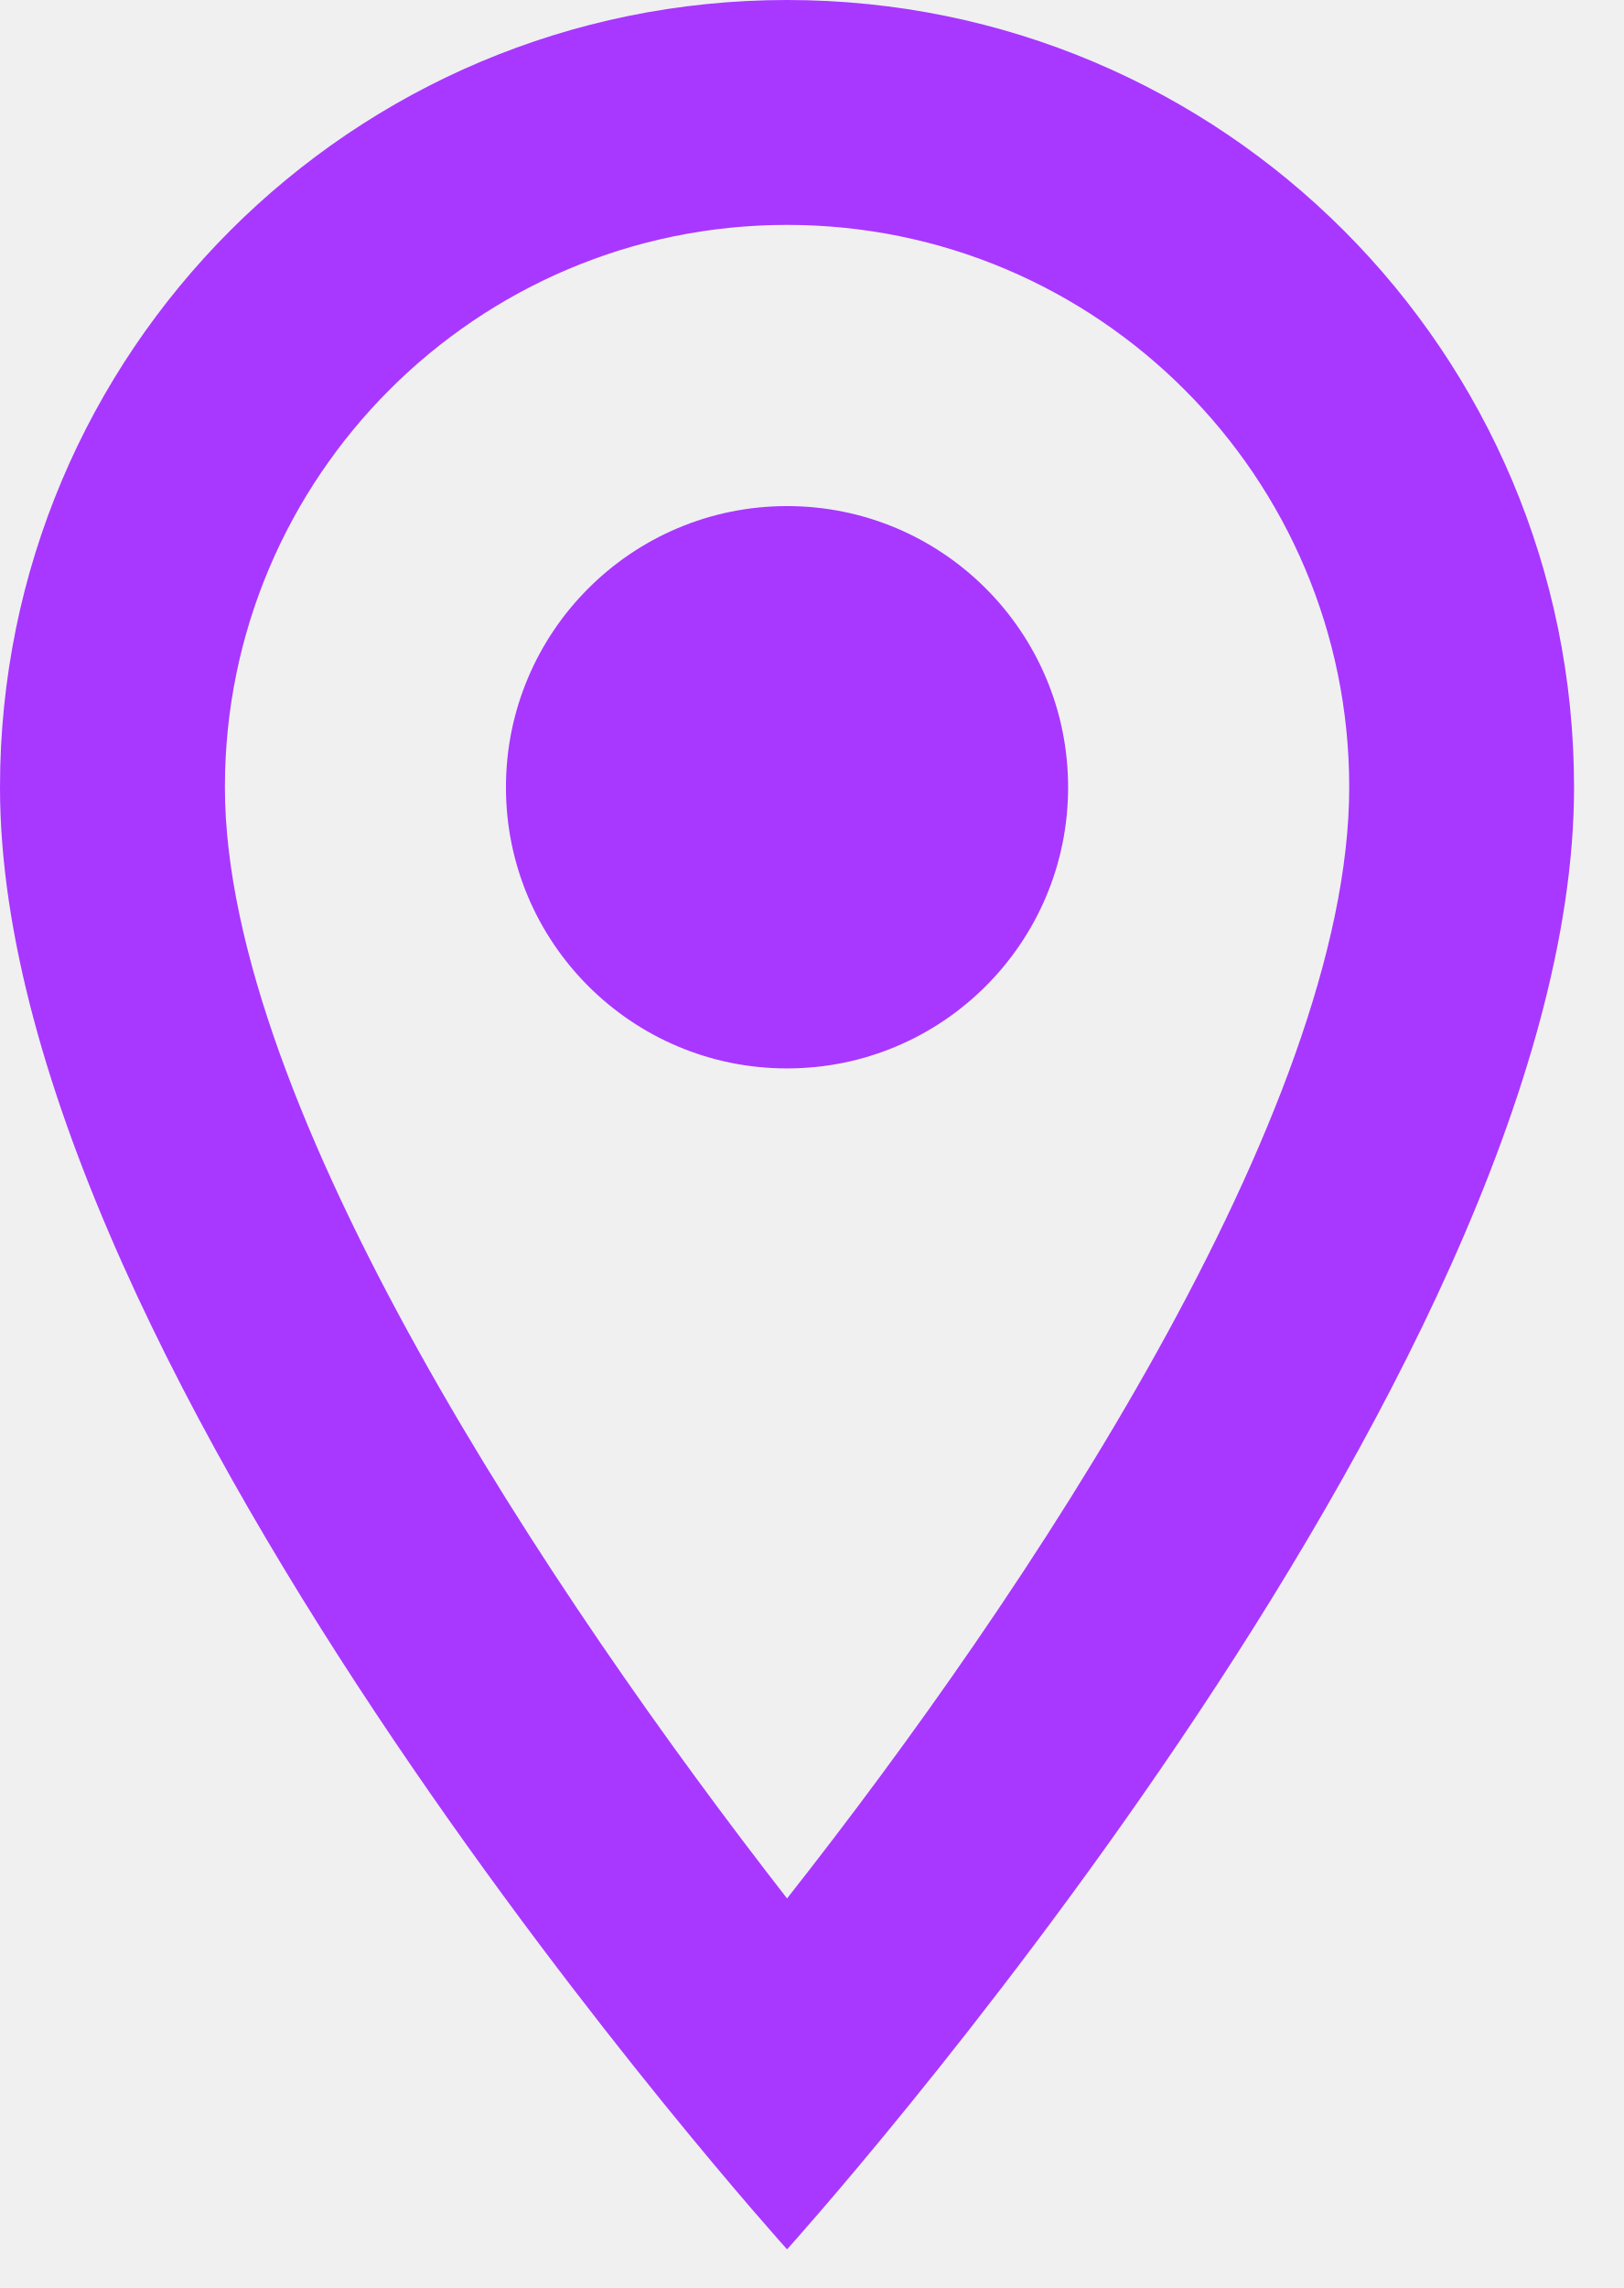
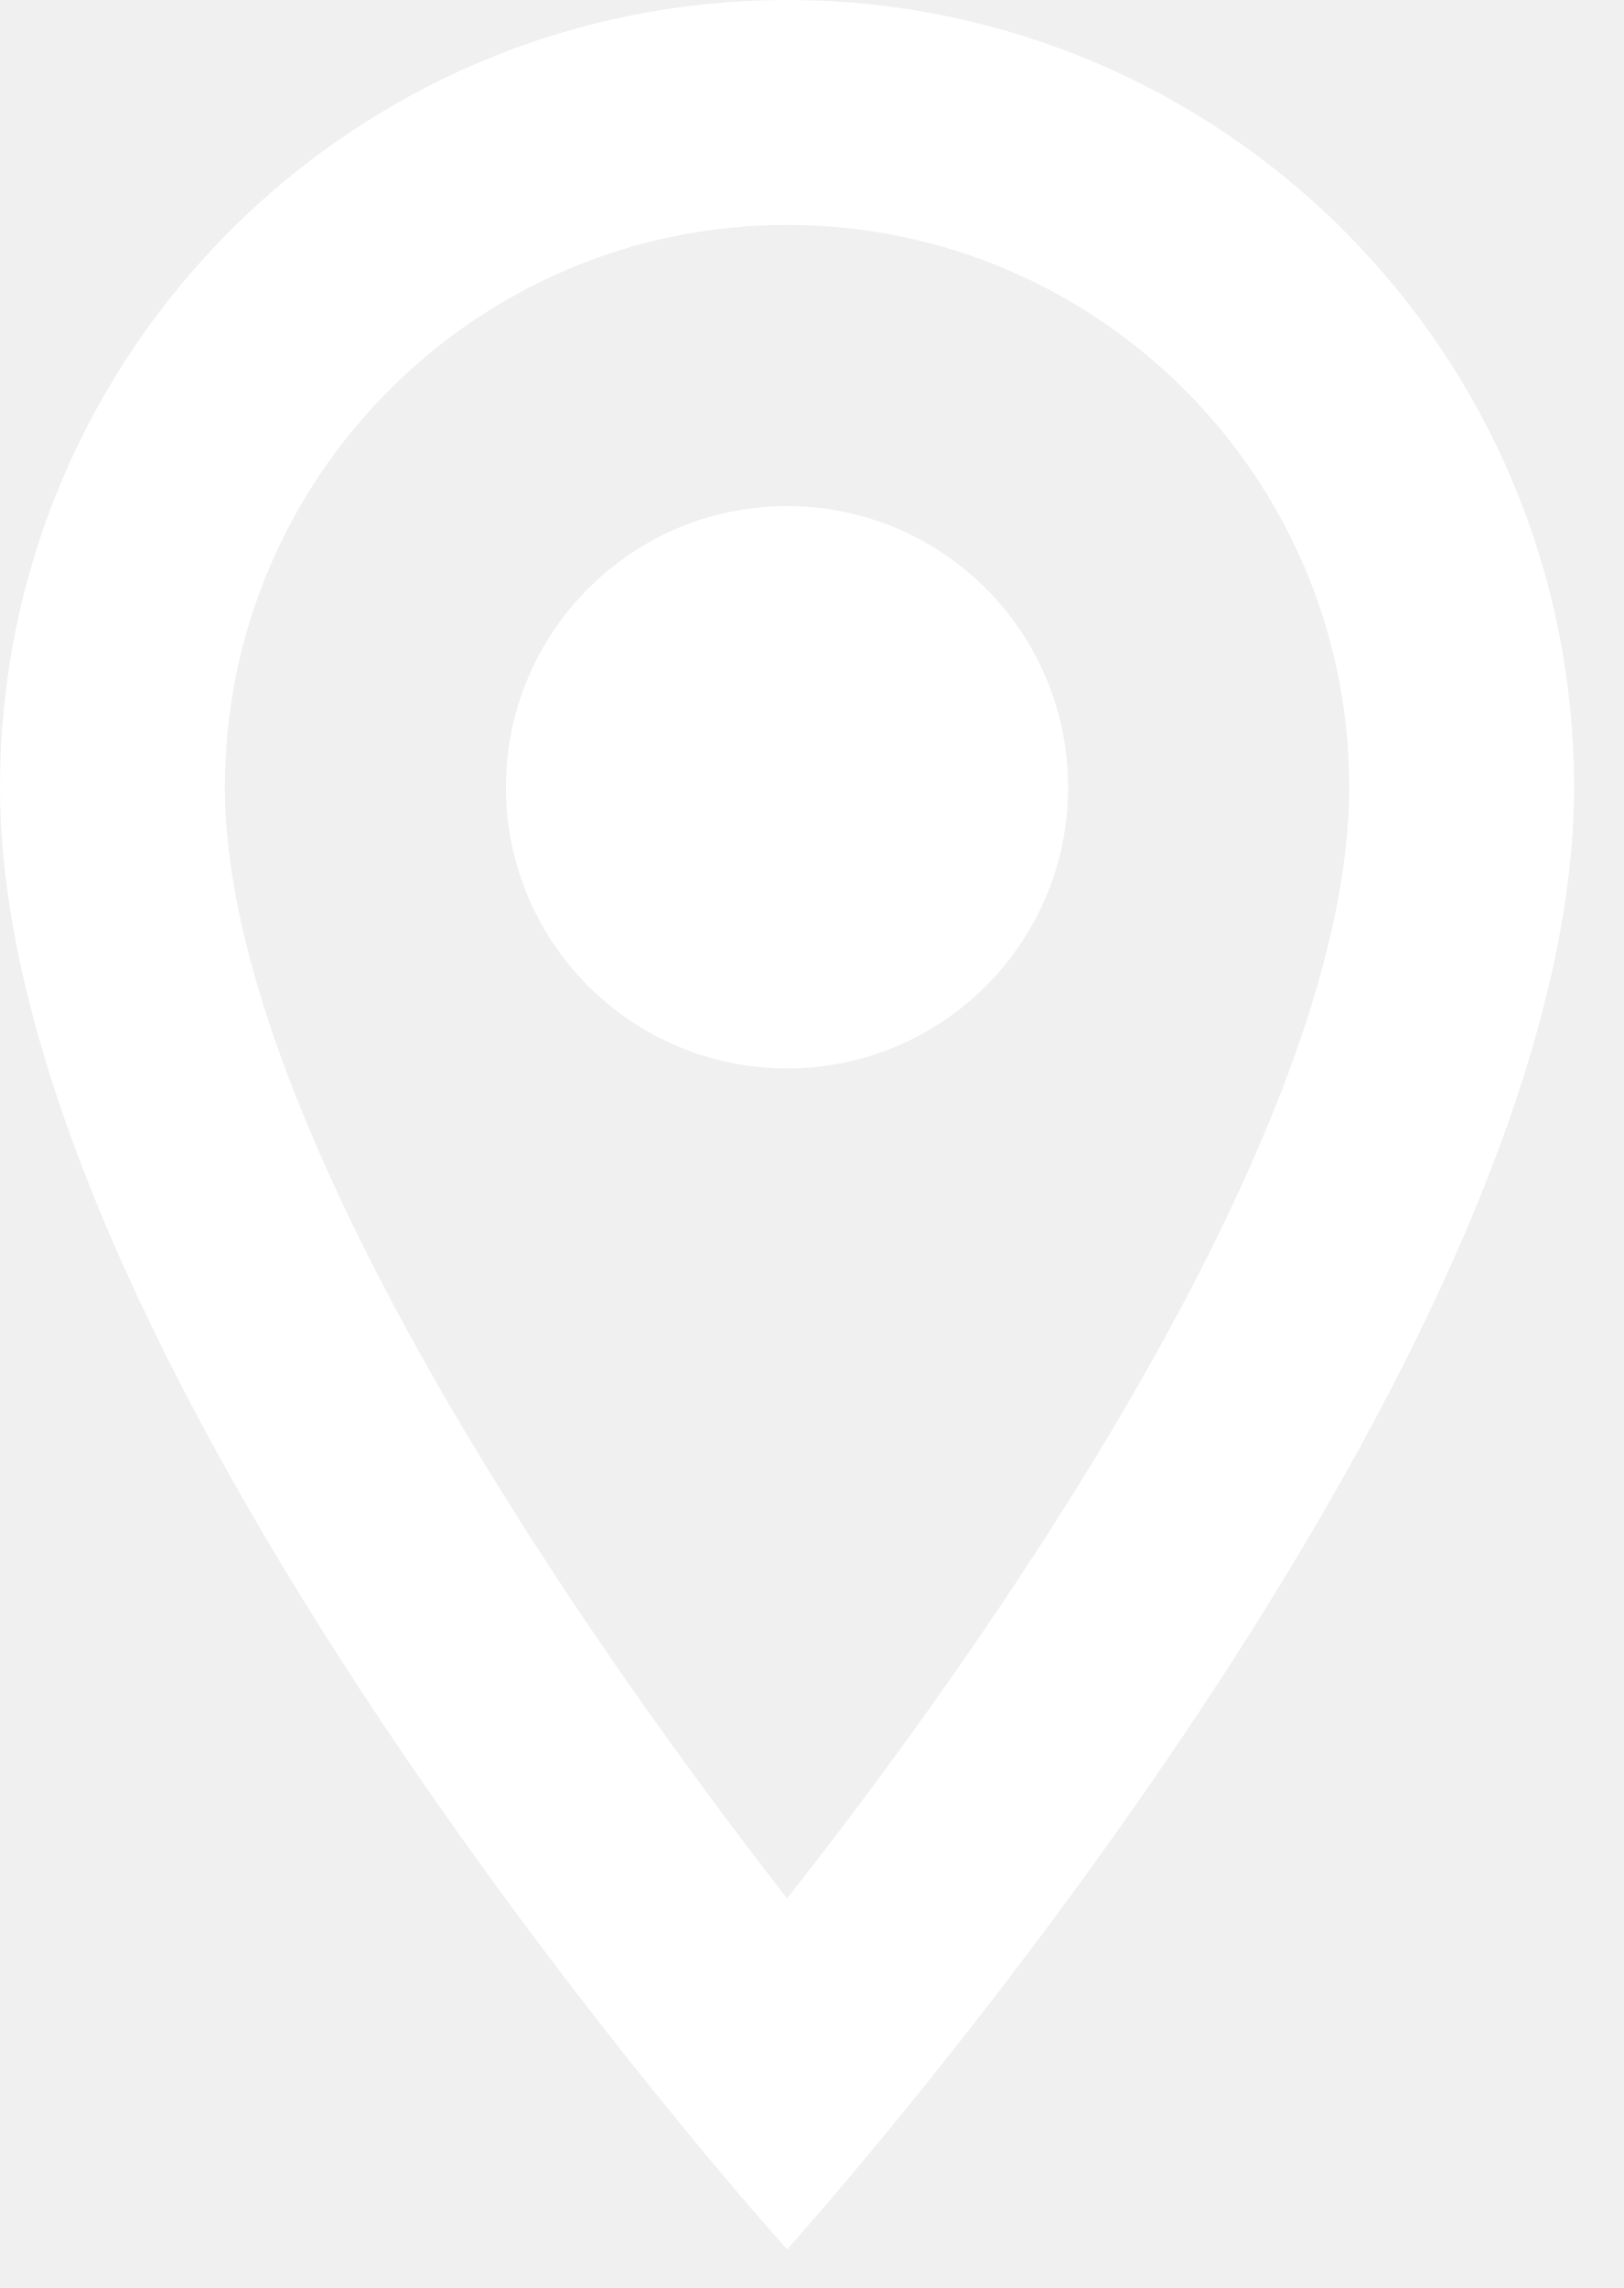
<svg xmlns="http://www.w3.org/2000/svg" width="22" height="31" viewBox="0 0 22 31" fill="none">
-   <path fill-rule="evenodd" clip-rule="evenodd" d="M10.667 0C16.564 0 21.333 4.77 21.333 10.667C21.333 18.667 10.667 30.476 10.667 30.476C10.667 30.476 0 18.667 0 10.667C0 4.77 4.77 0 10.667 0ZM3.048 10.666C3.048 15.009 7.498 21.653 10.667 25.722C13.898 21.623 18.286 15.055 18.286 10.666C18.286 6.461 14.873 3.047 10.667 3.047C6.461 3.047 3.048 6.461 3.048 10.666ZM10.667 14.476C8.563 14.476 6.857 12.771 6.857 10.667C6.857 8.563 8.563 6.857 10.667 6.857C12.771 6.857 14.476 8.563 14.476 10.667C14.476 12.771 12.771 14.476 10.667 14.476Z" fill="#A837FF" />
+   <path fill-rule="evenodd" clip-rule="evenodd" d="M10.667 0C16.564 0 21.333 4.77 21.333 10.667C21.333 18.667 10.667 30.476 10.667 30.476C10.667 30.476 0 18.667 0 10.667C0 4.77 4.77 0 10.667 0ZM3.048 10.666C3.048 15.009 7.498 21.653 10.667 25.722C13.898 21.623 18.286 15.055 18.286 10.666C18.286 6.461 14.873 3.047 10.667 3.047C6.461 3.047 3.048 6.461 3.048 10.666ZM10.667 14.476C8.563 14.476 6.857 12.771 6.857 10.667C6.857 8.563 8.563 6.857 10.667 6.857C12.771 6.857 14.476 8.563 14.476 10.667C14.476 12.771 12.771 14.476 10.667 14.476Z" fill="#ffffff" />
</svg>
